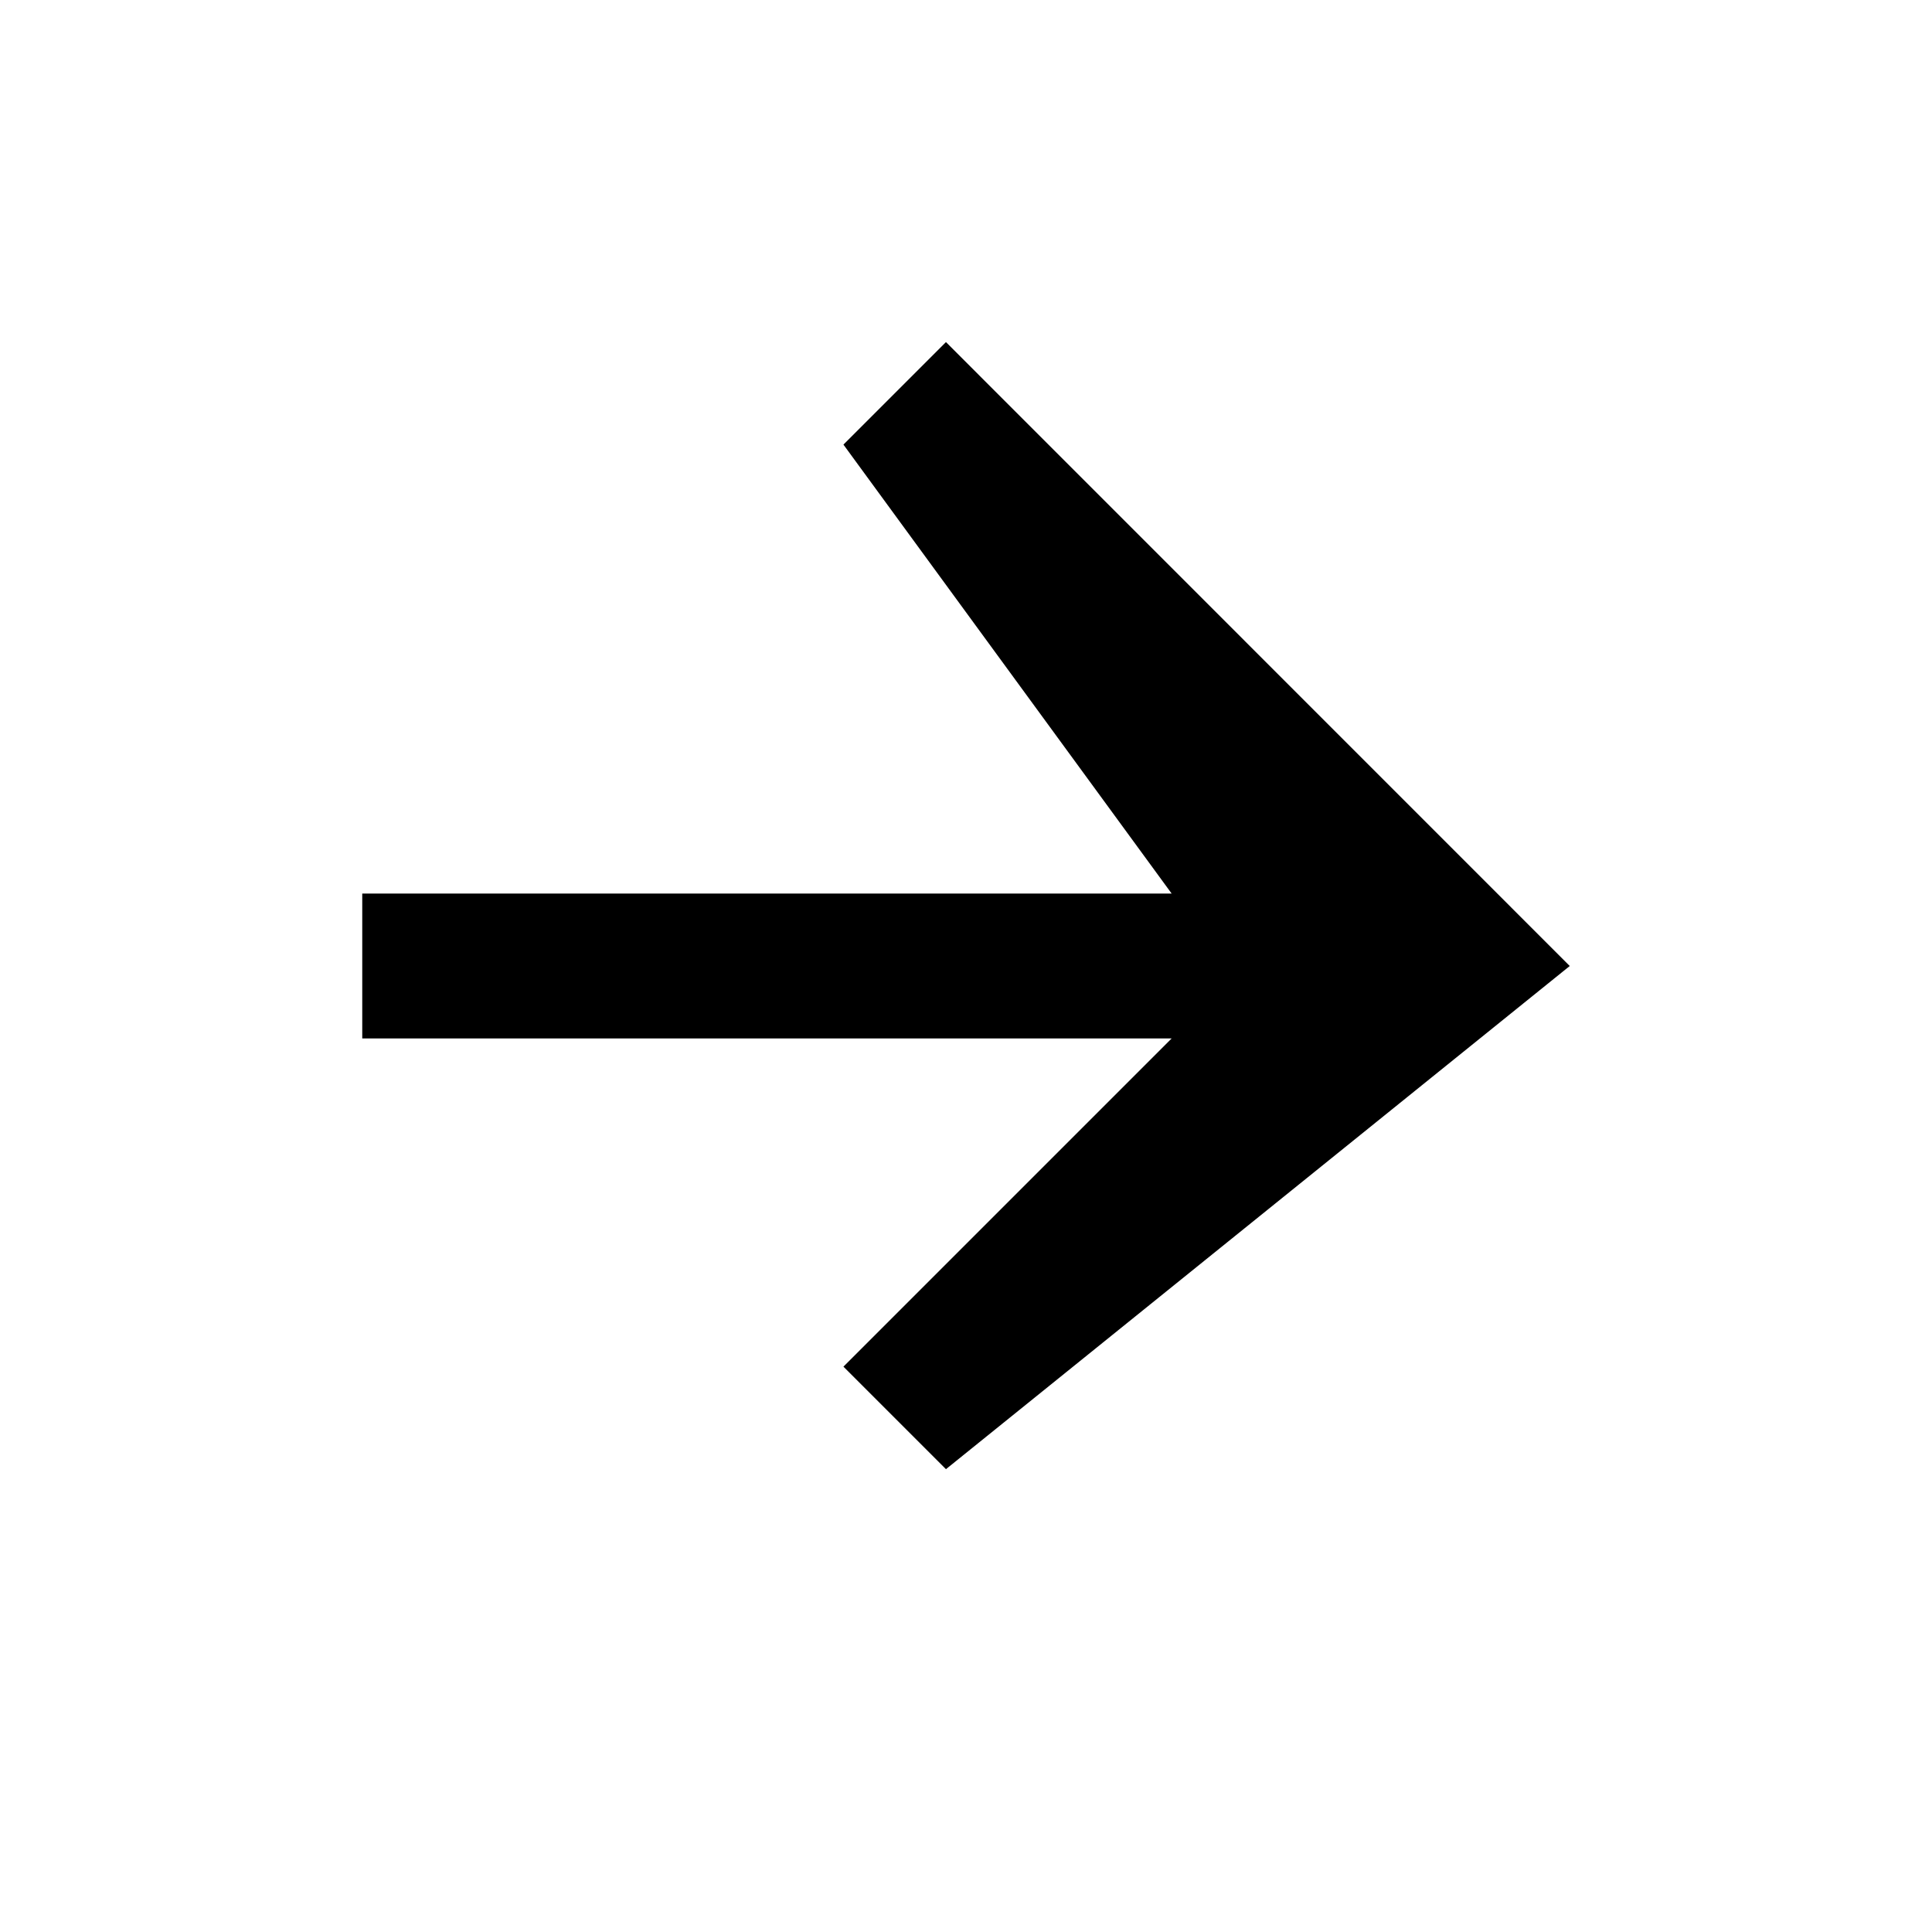
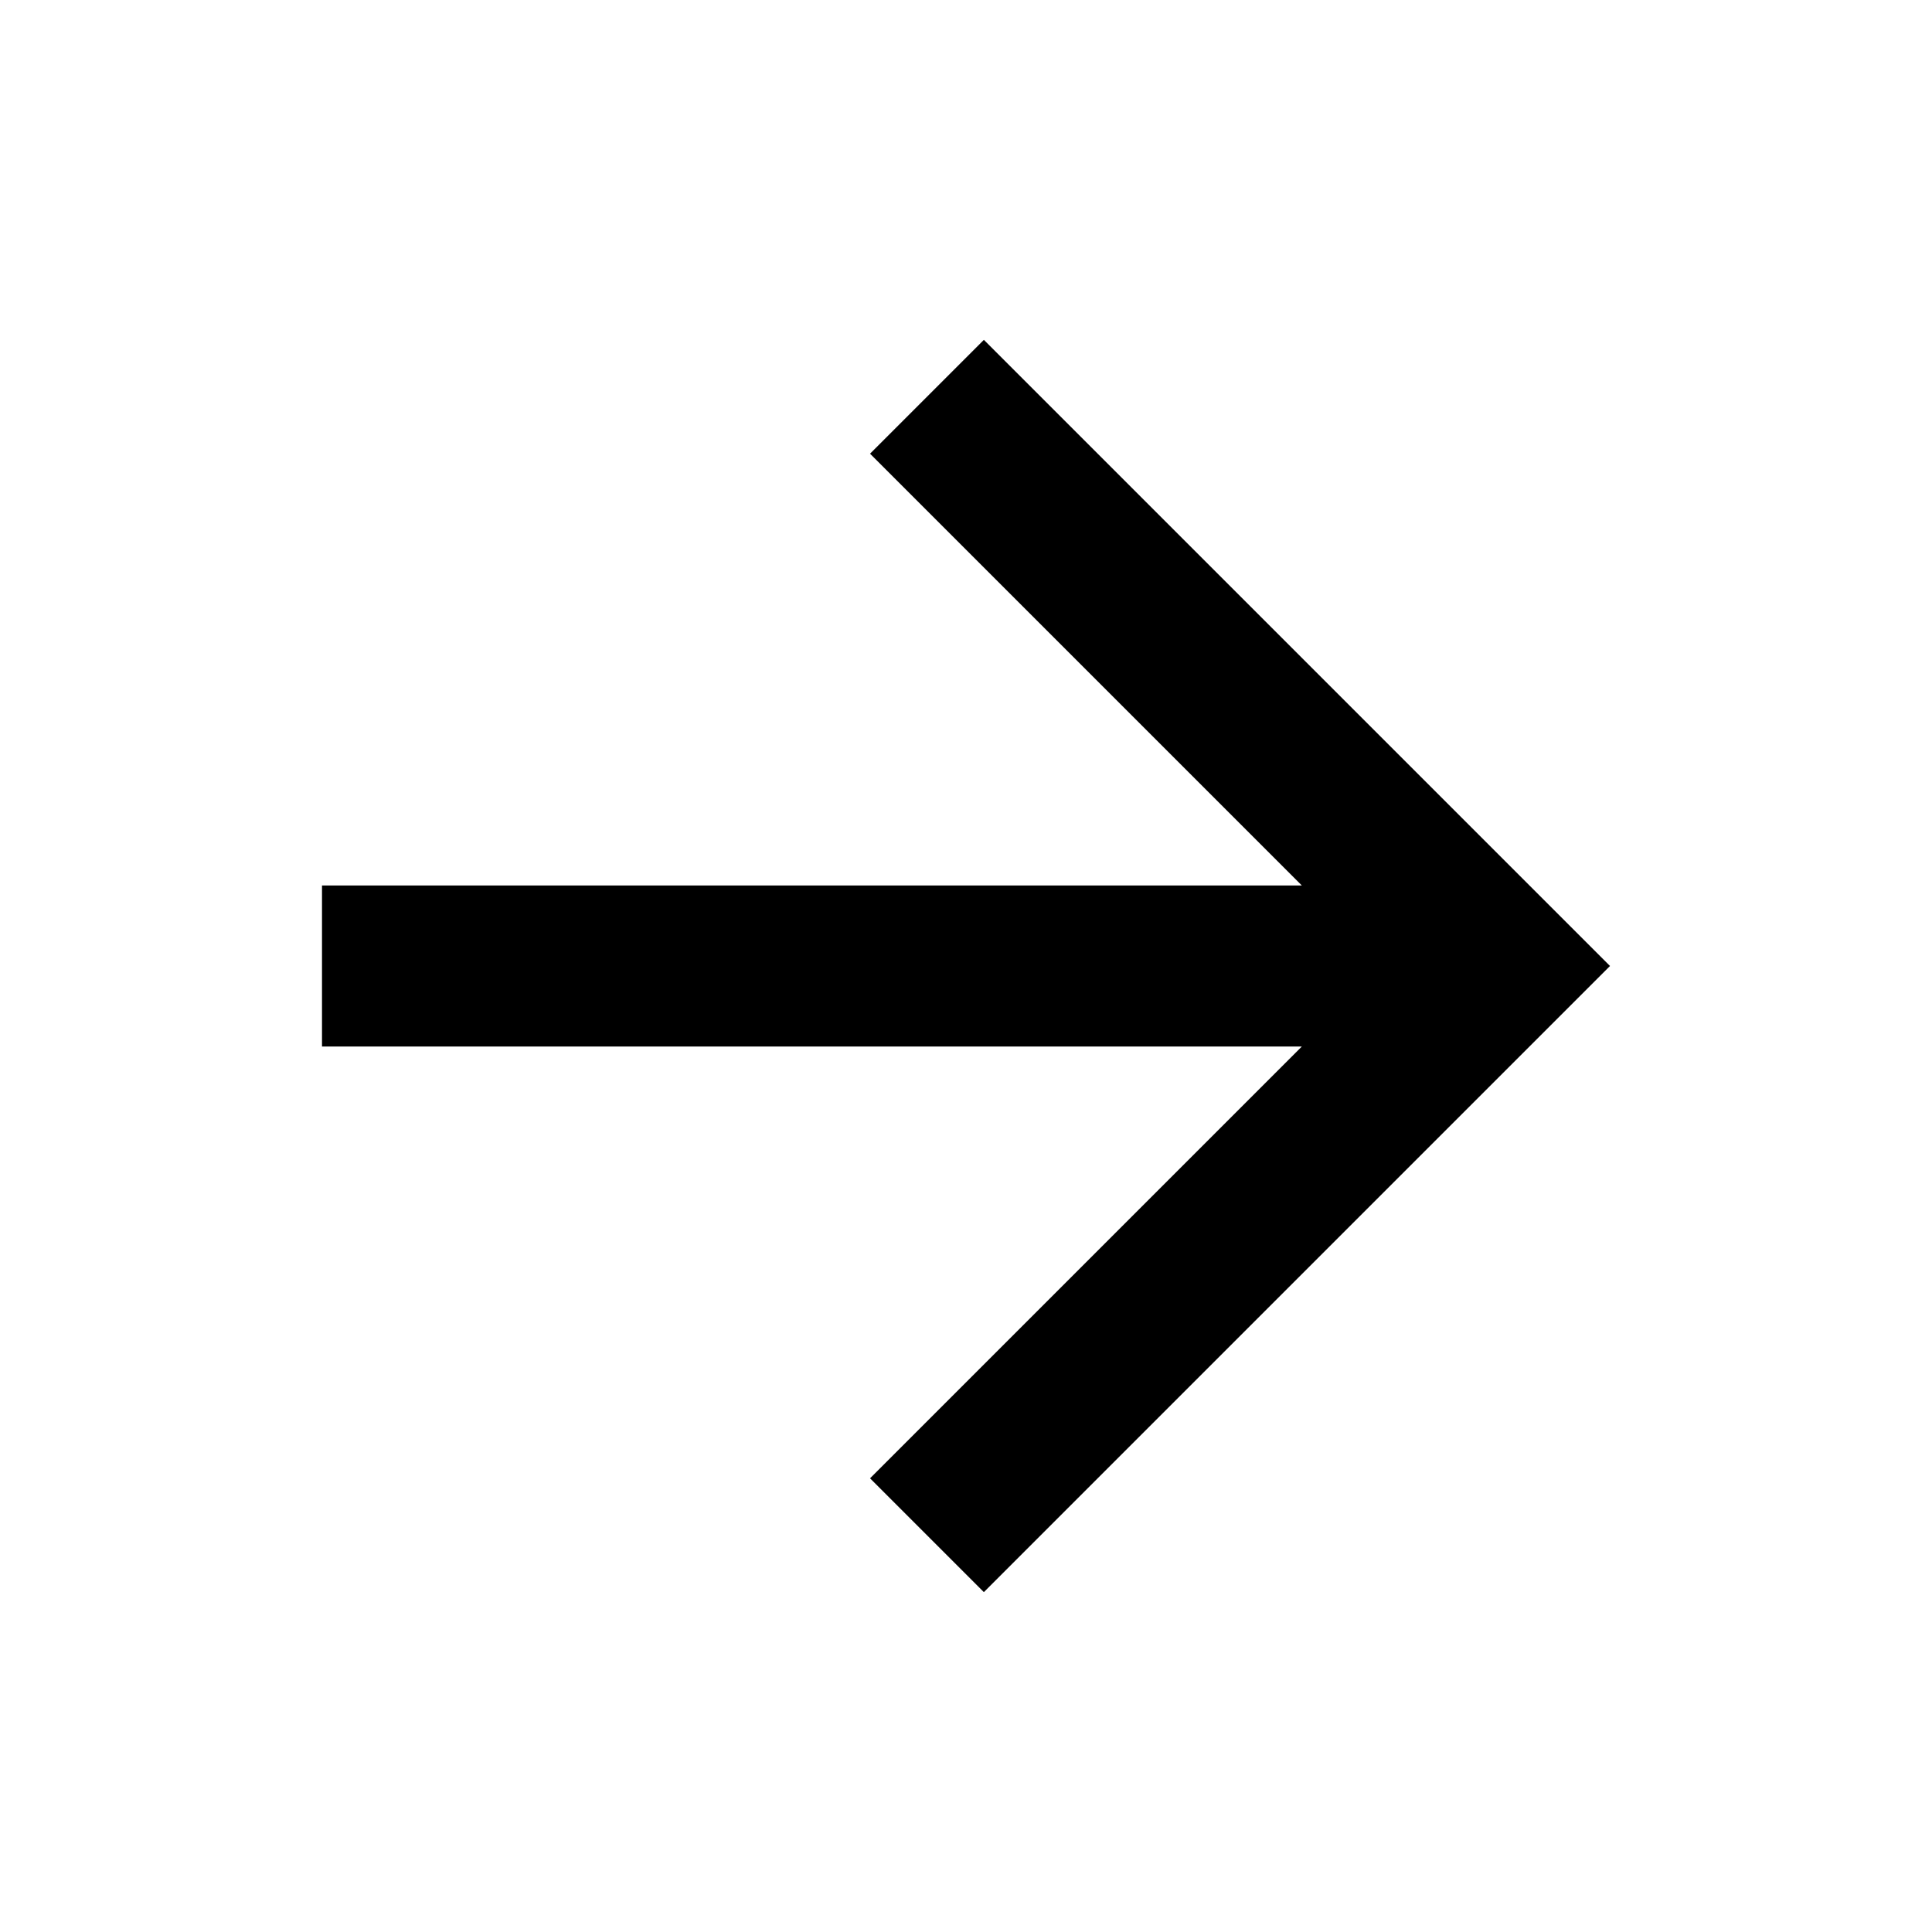
- <svg xmlns="http://www.w3.org/2000/svg" width="16" height="16" viewBox="0 0 16 16" fill="none">
-   <path d="M9.703 7.4H3v1.2h6.703l-2.718 2.718.849.849L13 8l-5.166-5.167-.849.849L9.703 7.4Z" fill="#000" />
+ <svg xmlns="http://www.w3.org/2000/svg" width="16" height="16" viewBox="0 0 24 24" fill="none">
+   <path d="M16.172 11L10.808 5.636L12.222 4.222L20 12L12.222 19.778L10.808 18.364L16.172 13H4V11H16.172Z" fill="#000" />
</svg>
